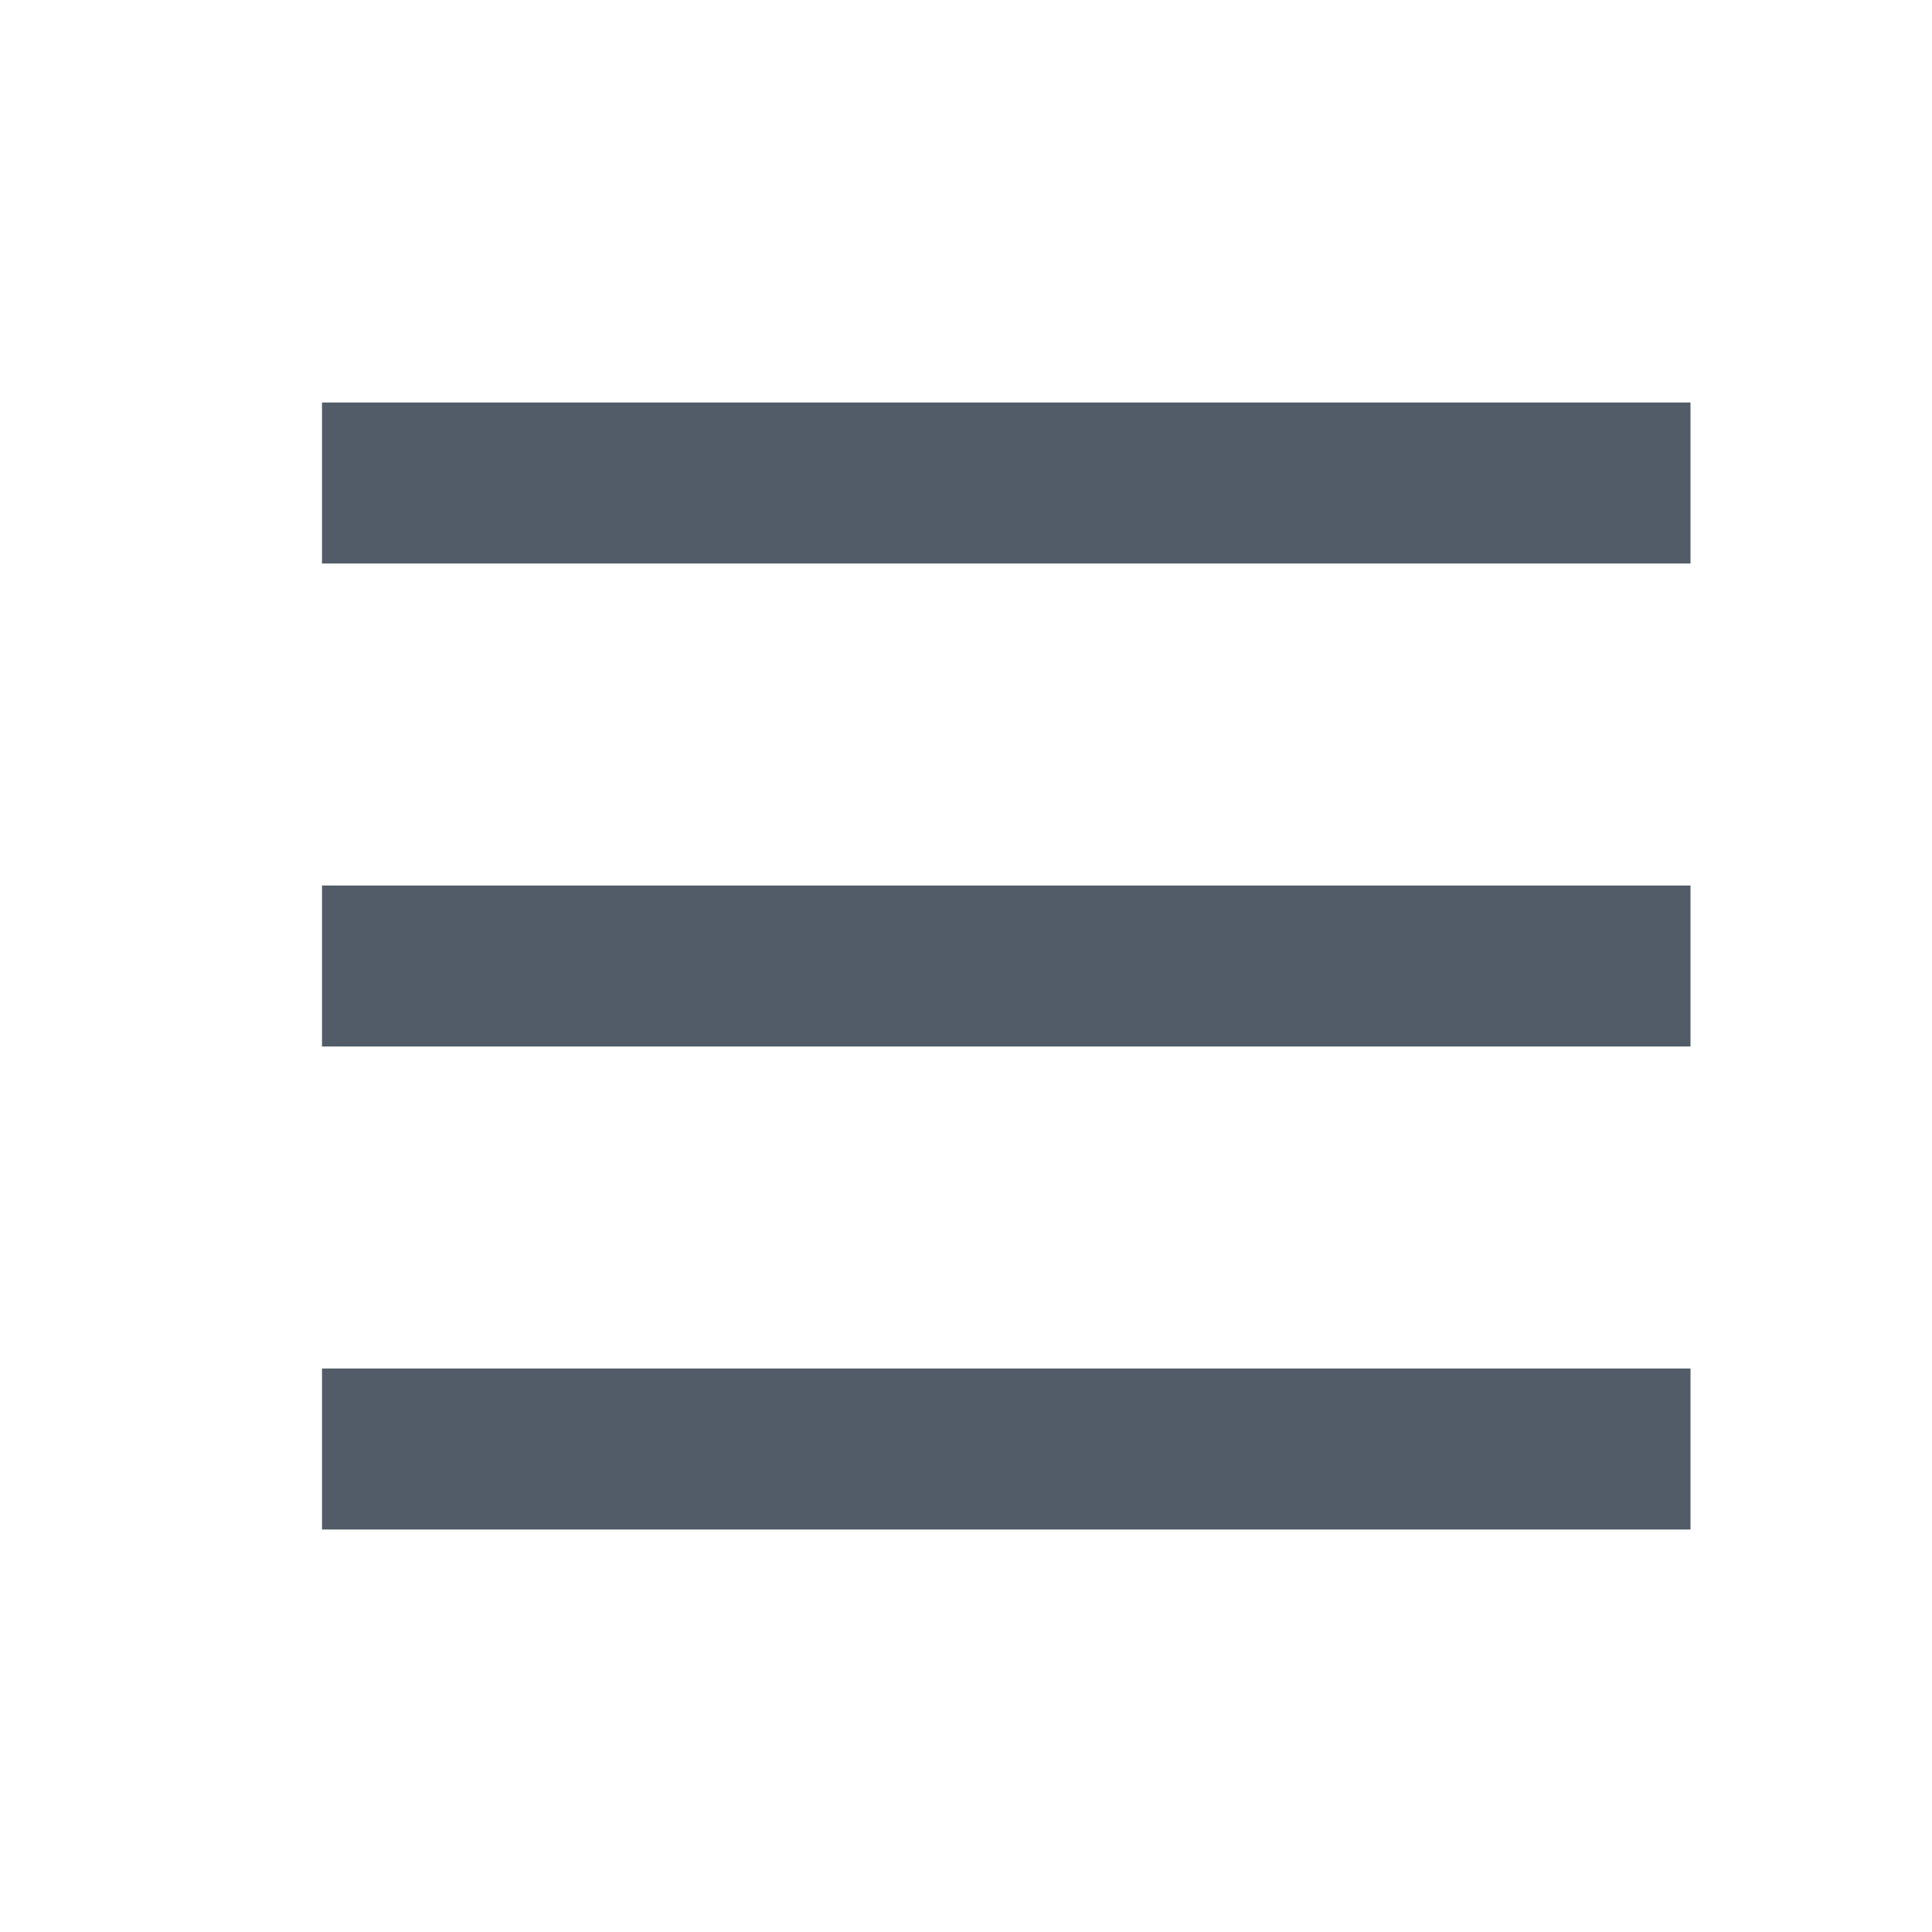
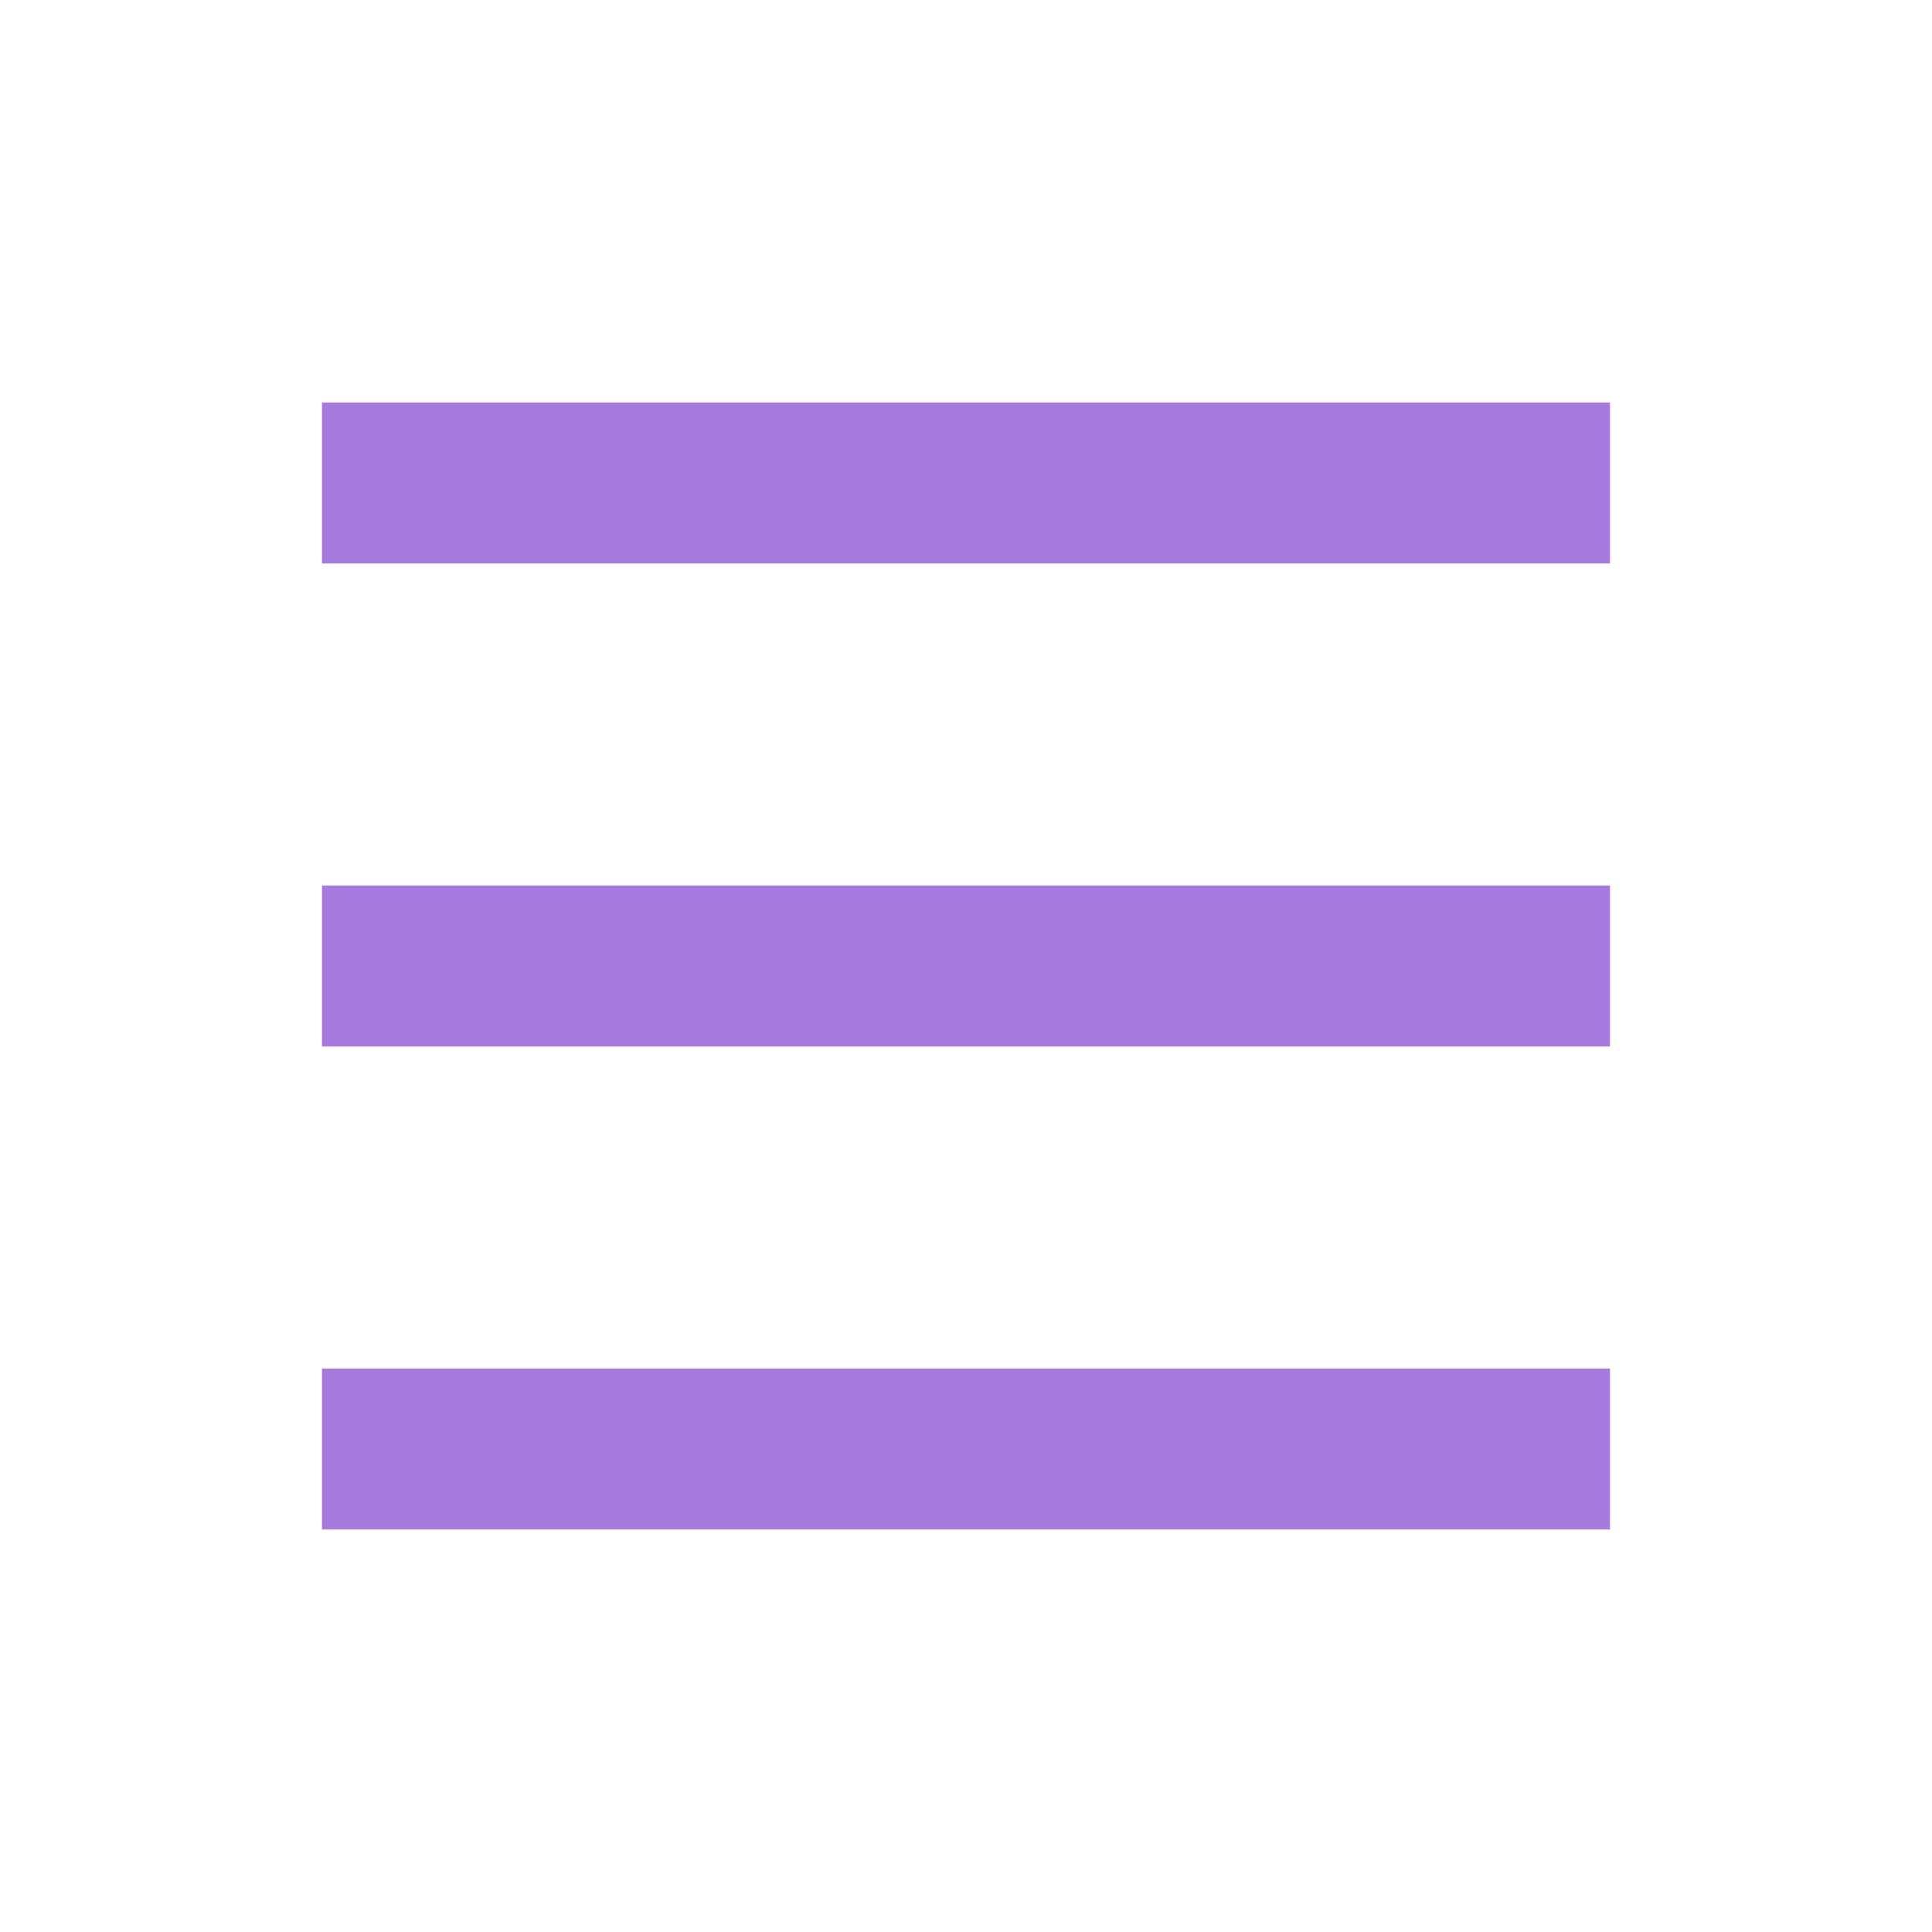
<svg xmlns="http://www.w3.org/2000/svg" width="24" height="24" viewBox="0 0 24 24" fill="none">
-   <path fill-rule="evenodd" clip-rule="evenodd" d="M4 5H21V7H4V5ZM4 11H21V13H4V11ZM21 17H4V19H21V17Z" fill="#525C69" />
+   <path fill-rule="evenodd" clip-rule="evenodd" d="M4 5H20V7H4V5ZM4 11H20V13H4V11ZM20 17H4V19H20V17Z" fill="#A77BDE" />
</svg>
